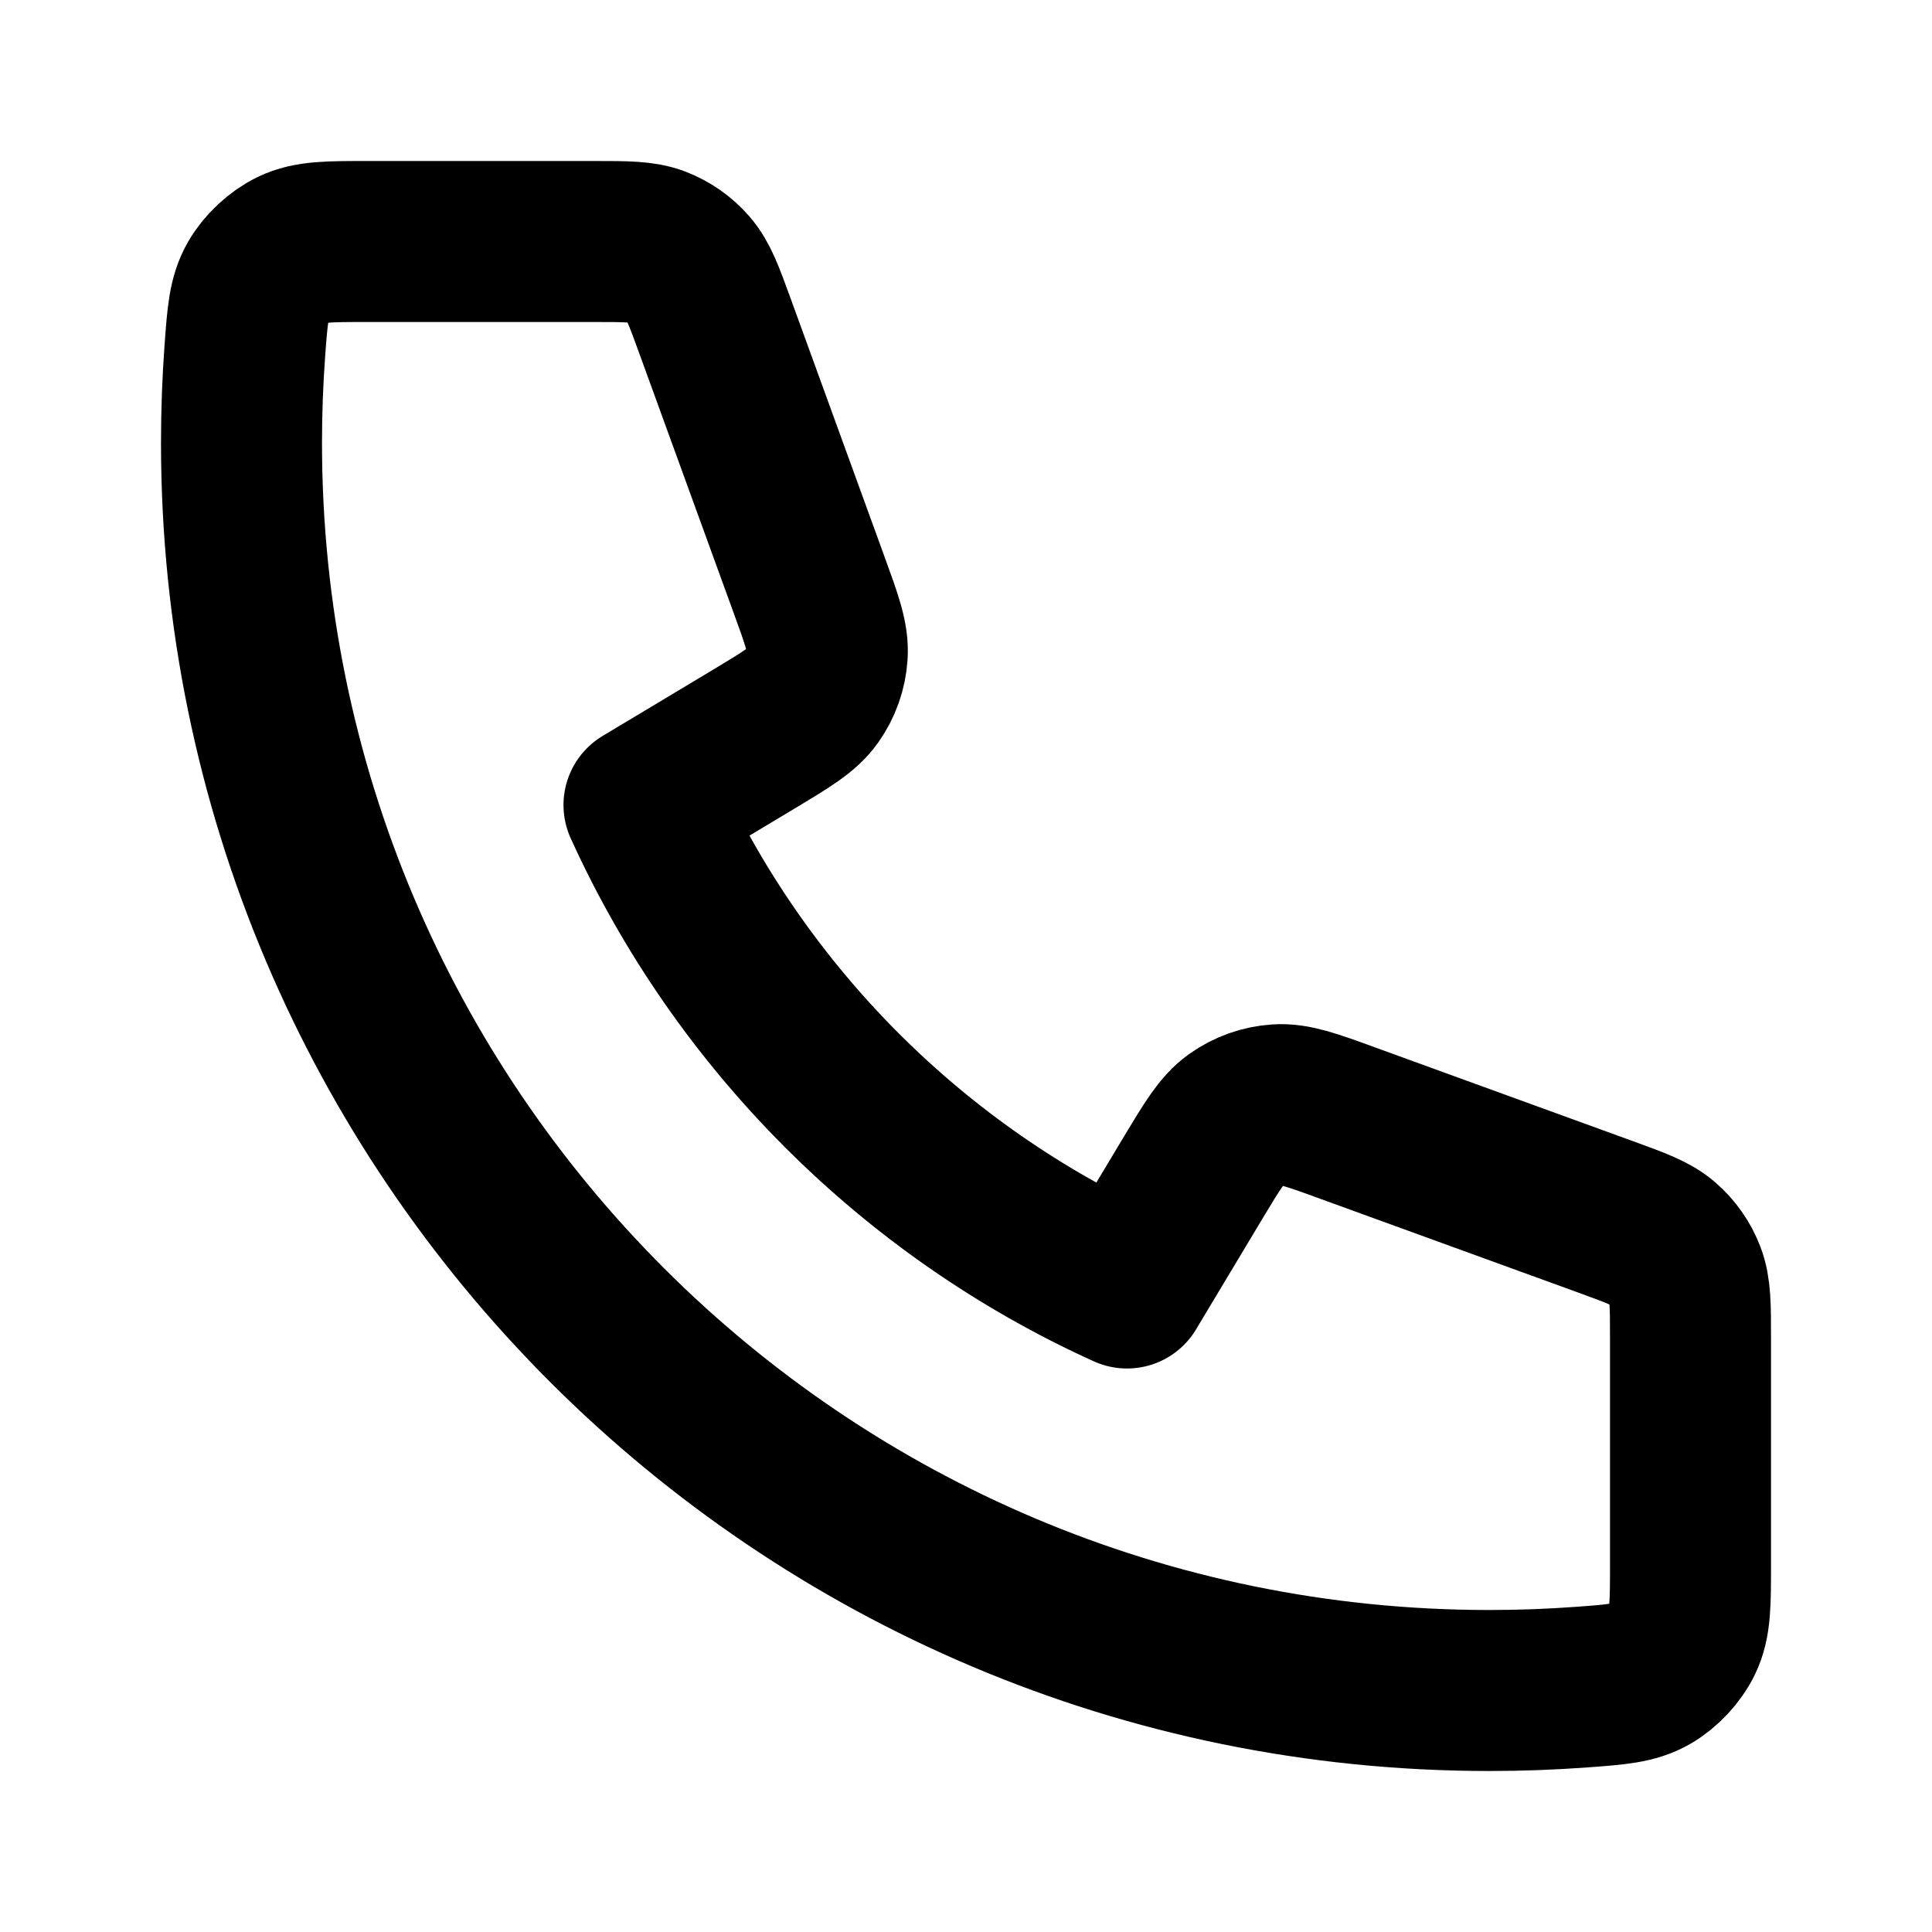
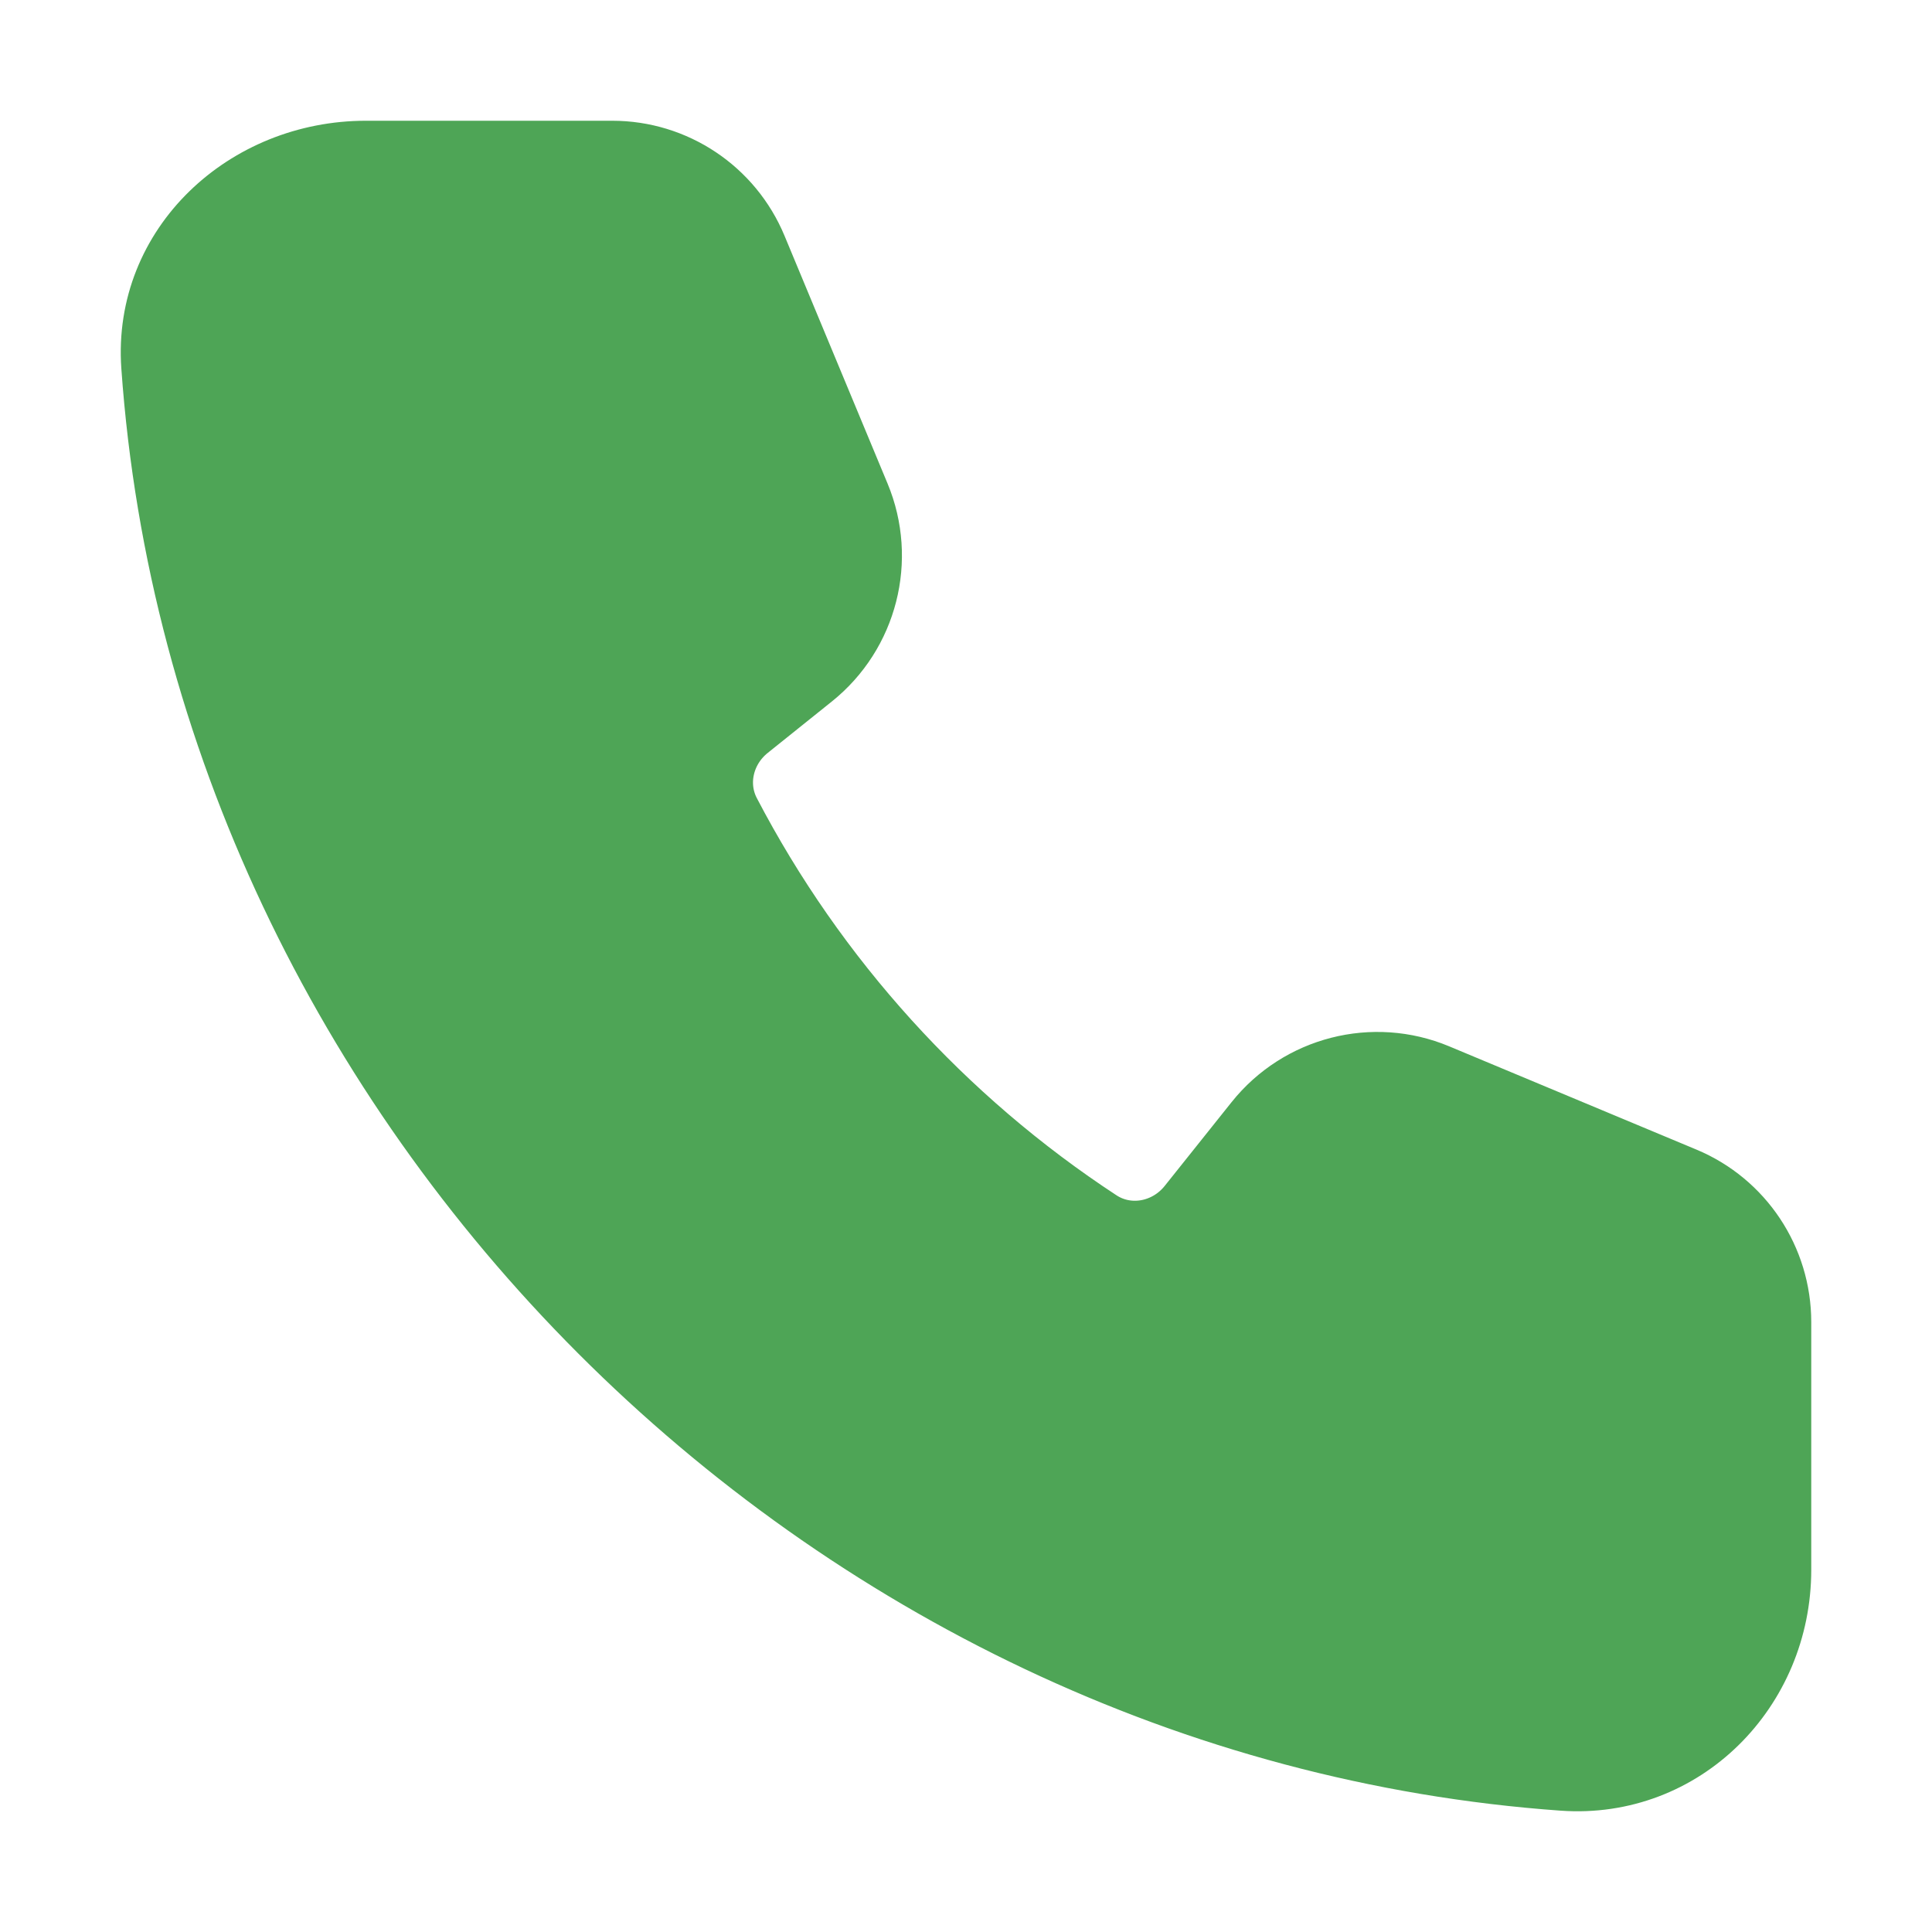
- <svg xmlns="http://www.w3.org/2000/svg" width="800px" height="800px" viewBox="0 0 24 24" fill="none">
-   <path d="M3 5.5C3 14.06 9.94 21 18.5 21C18.886 21 19.269 20.986 19.648 20.958C20.083 20.926 20.301 20.91 20.499 20.796C20.663 20.702 20.819 20.535 20.901 20.364C21 20.158 21 19.918 21 19.438V16.621C21 16.217 21 16.015 20.933 15.842C20.875 15.689 20.779 15.553 20.656 15.446C20.516 15.324 20.326 15.255 19.947 15.117L16.74 13.951C16.299 13.79 16.078 13.71 15.868 13.724C15.684 13.736 15.506 13.799 15.355 13.906C15.184 14.027 15.063 14.229 14.821 14.631L14 16C11.35 14.8 9.202 12.649 8 10L9.369 9.179C9.771 8.937 9.973 8.816 10.094 8.645C10.201 8.494 10.264 8.316 10.276 8.132C10.29 7.922 10.21 7.702 10.049 7.26L8.883 4.053C8.745 3.674 8.676 3.484 8.554 3.344C8.447 3.22 8.311 3.125 8.158 3.066C7.985 3 7.783 3 7.379 3H4.562C4.082 3 3.842 3 3.636 3.099C3.466 3.181 3.298 3.337 3.204 3.501C3.09 3.699 3.074 3.917 3.042 4.352C3.014 4.731 3 5.114 3 5.5Z" stroke="#000000" stroke-width="2" stroke-linecap="round" stroke-linejoin="round" />
+ <svg xmlns="http://www.w3.org/2000/svg" width="800px" height="800px" viewBox="0 0 24 24" fill="none" stroke="#4ea556">
+   <g id="SVGRepo_bgCarrier" stroke-width="0" />
+   <g id="SVGRepo_tracerCarrier" stroke-linecap="round" stroke-linejoin="round" />
+   <g id="SVGRepo_iconCarrier">
+     <path d="M2.006 4.542C1.905 3.112 3.115 2 4.545 2H7.606C8.34 2 9.002 2.442 9.284 3.121L10.564 6.199C10.876 6.949 10.655 7.815 10.022 8.323L9.224 8.963C8.868 9.248 8.747 9.74 8.958 10.145C10.043 12.224 11.646 13.989 13.596 15.267C14.008 15.536 14.552 15.429 14.859 15.044L15.69 14.003C16.197 13.369 17.061 13.147 17.809 13.459L20.881 14.742C21.559 15.025 22 15.688 22 16.424V19.5C22 20.933 20.849 22.096 19.423 21.994C10.302 21.345 2.652 13.702 2.006 4.542Z" fill="#4ea556" />
+   </g>
</svg>
